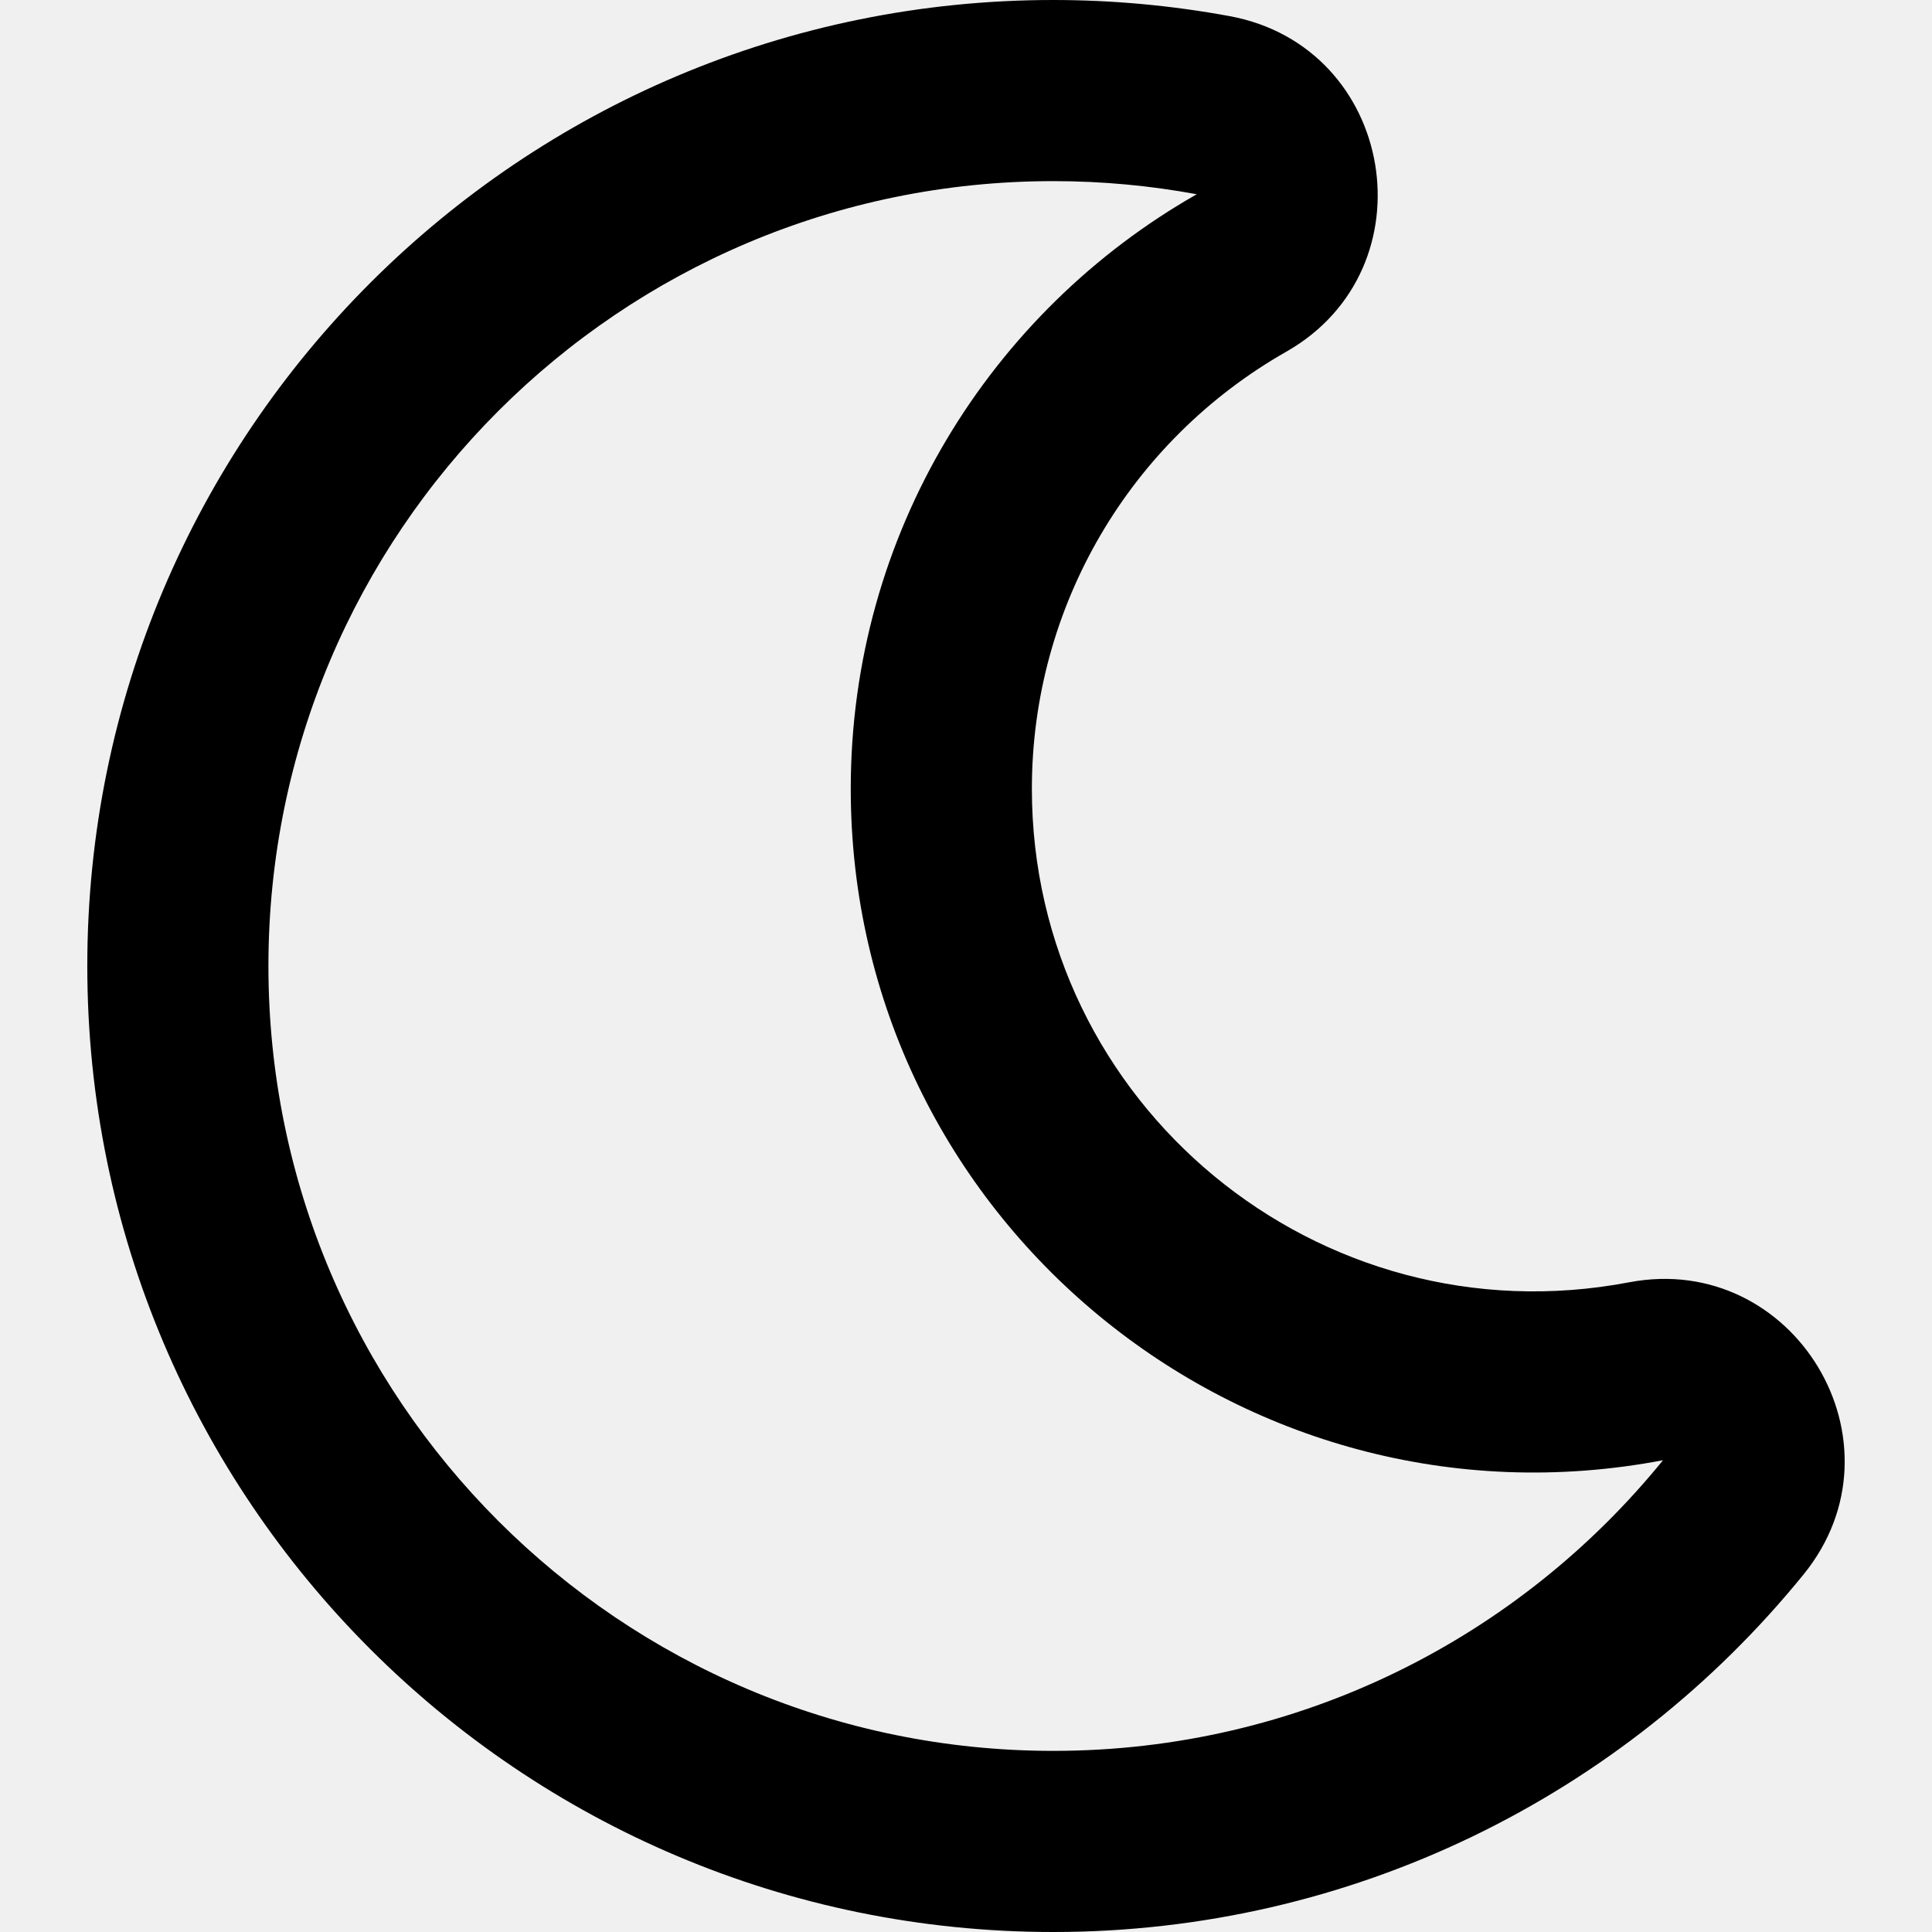
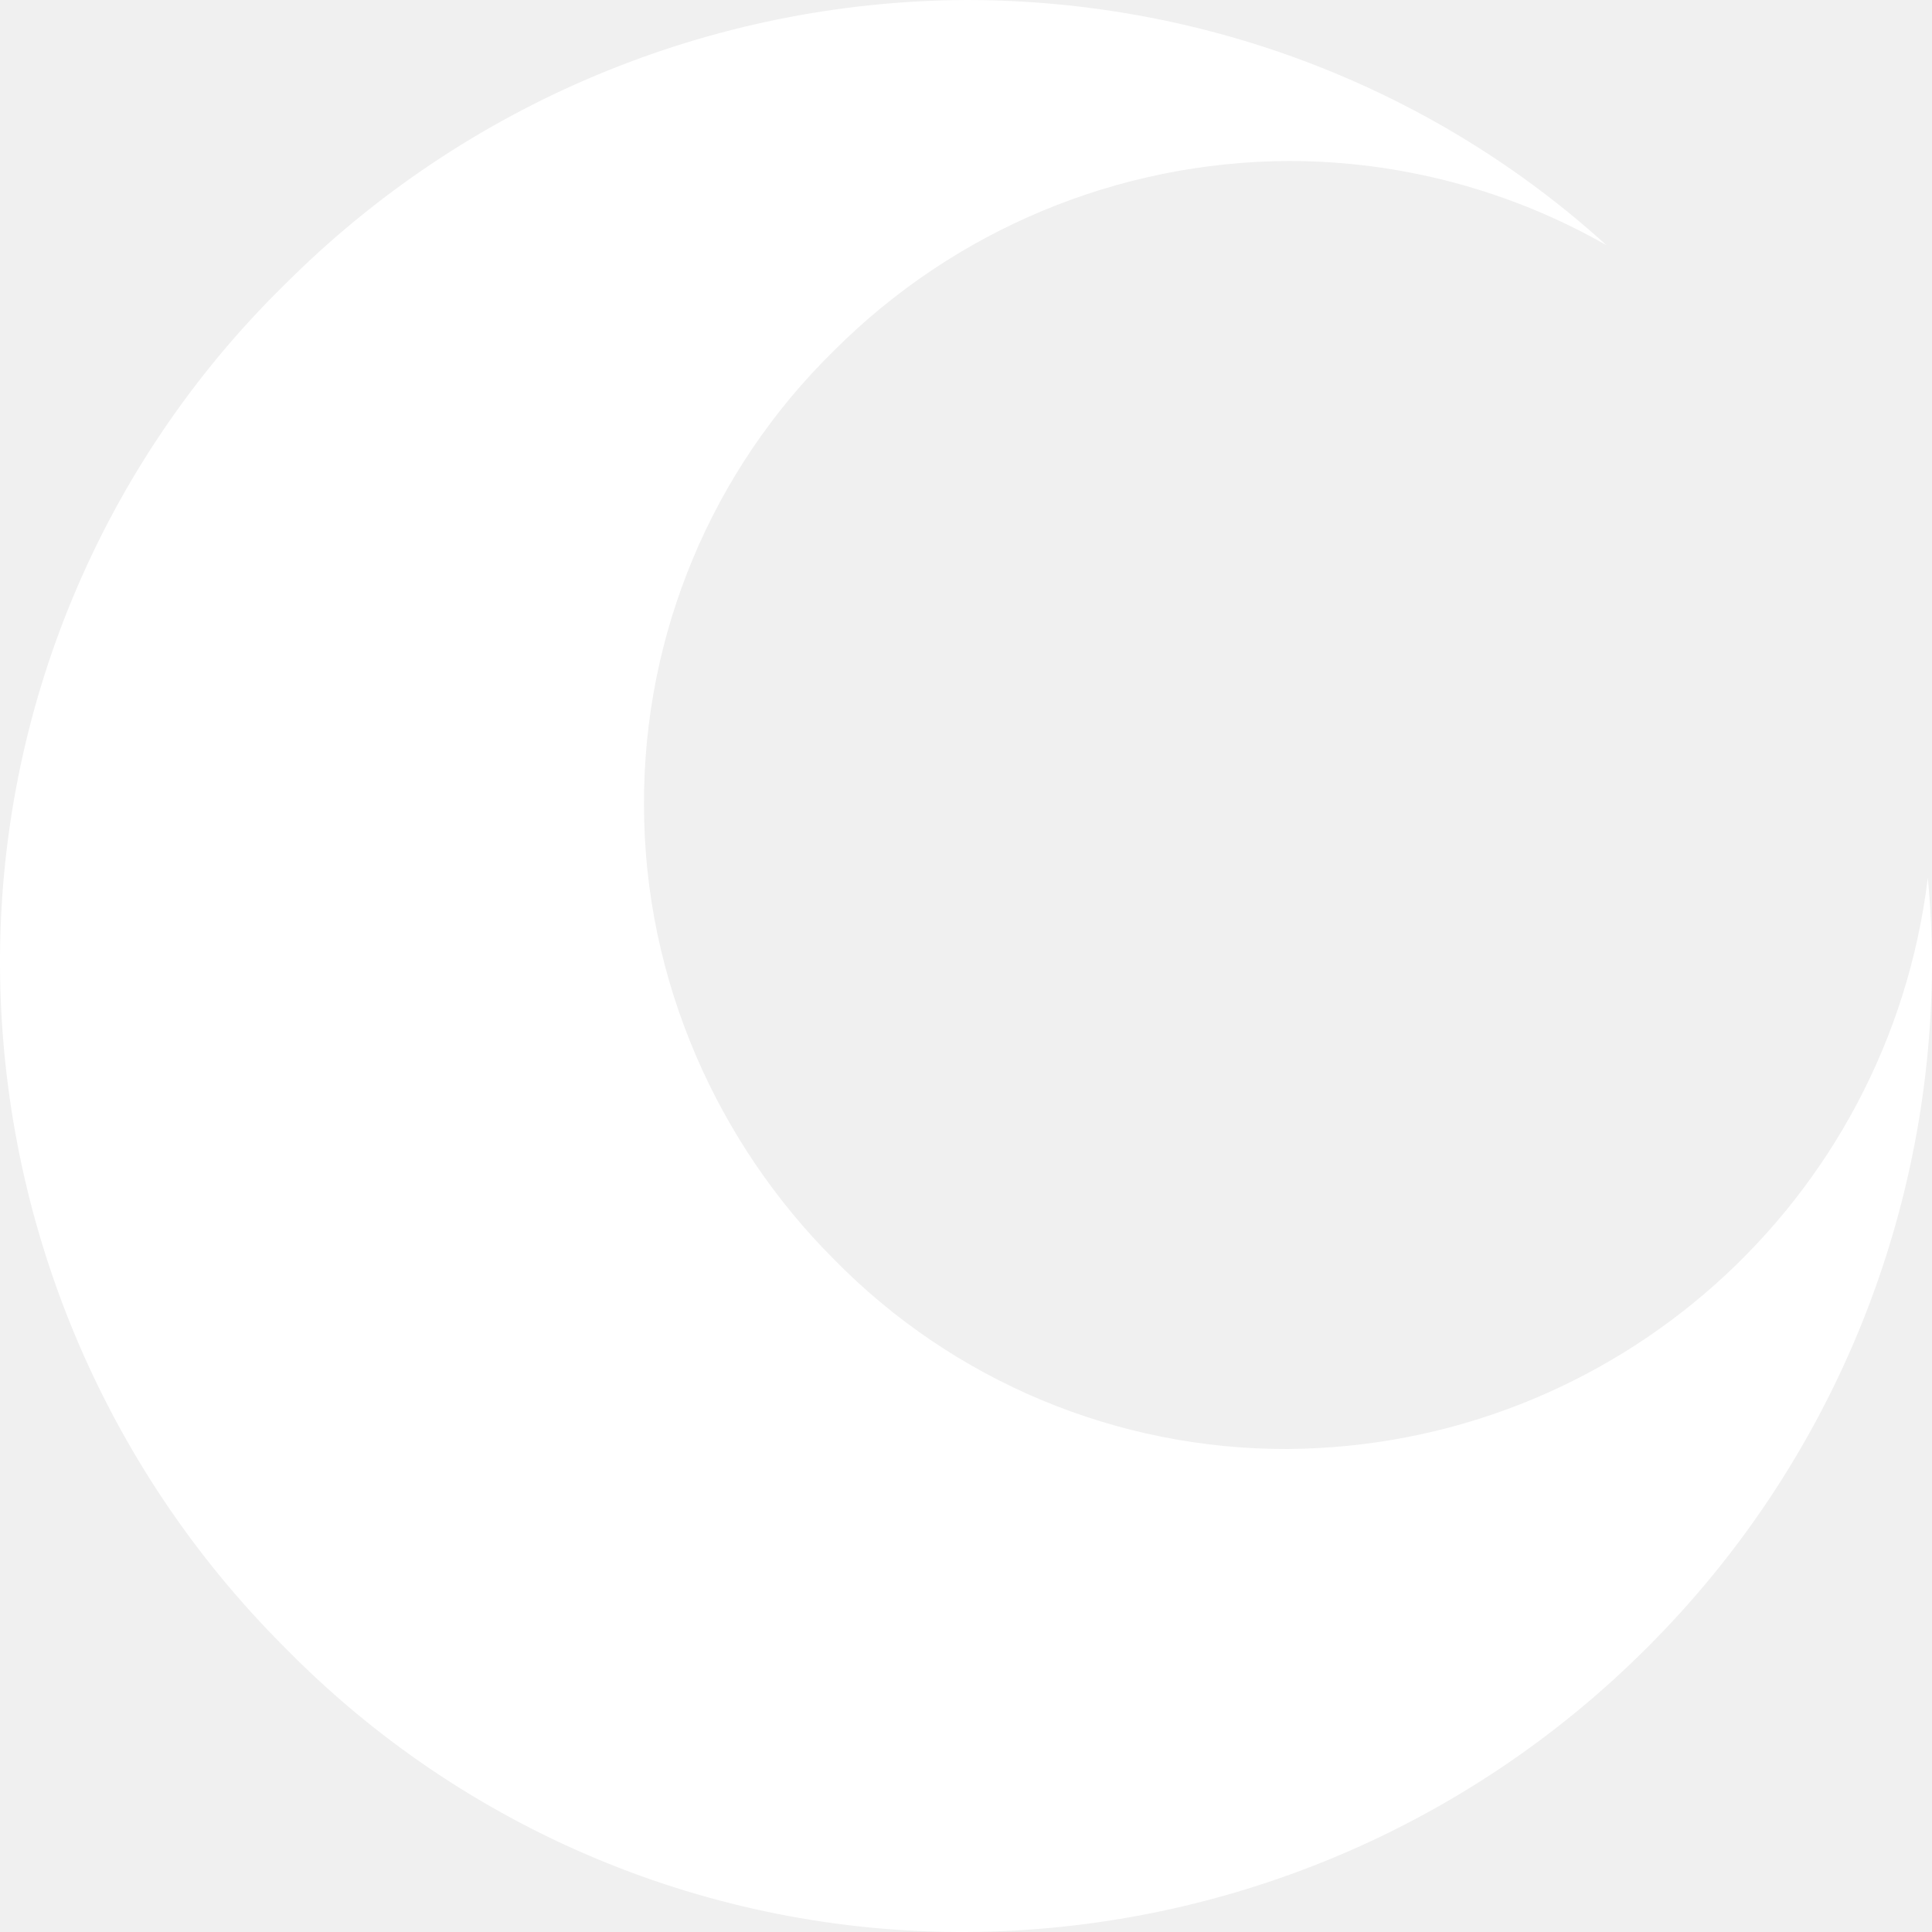
- <svg xmlns="http://www.w3.org/2000/svg" dataName="Layer 1" viewBox="0 0 512 512">
-   <path d="M279.135 512c78.756 0 150.982-35.804 198.844-94.775 28.27-34.831-2.558-85.722-46.249-77.401-82.348 15.683-158.272-47.268-158.272-130.792 0-48.424 26.06-92.292 67.434-115.836 38.745-22.05 28.999-80.788-15.022-88.919A257.936 257.936 0 0 0 279.135 0c-141.36 0-256 114.575-256 256 0 141.36 114.576 256 256 256zm0-464c12.985 0 25.689 1.201 38.016 3.478-54.76 31.163-91.693 90.042-91.693 157.554 0 113.848 103.641 199.2 215.252 177.944C402.574 433.964 344.366 464 279.135 464c-114.875 0-208-93.125-208-208s93.125-208 208-208z" />
+ <svg xmlns="http://www.w3.org/2000/svg" width="12" height="12" data-name="Layer 2" viewBox="0 0 12 12">
+   <path d="M6 0c1.516 0 2.925.566 3.978 1.523A3.979 3.979 0 008 1a4.014 4.014 0 00-2.821 1.179A3.927 3.927 0 004 5c0 1.095.463 2.105 1.179 2.821A3.927 3.927 0 008 9a4.034 4.034 0 003.974-3.548c.017.18.026.364.026.548a6.02 6.02 0 01-1.768 4.232A6.02 6.02 0 016 12a5.89 5.89 0 01-4.232-1.768A6.02 6.02 0 010 6a5.89 5.89 0 011.768-4.232A6.02 6.02 0 016 0z" fill="#FFF" fill-rule="nonzero" />
</svg>
